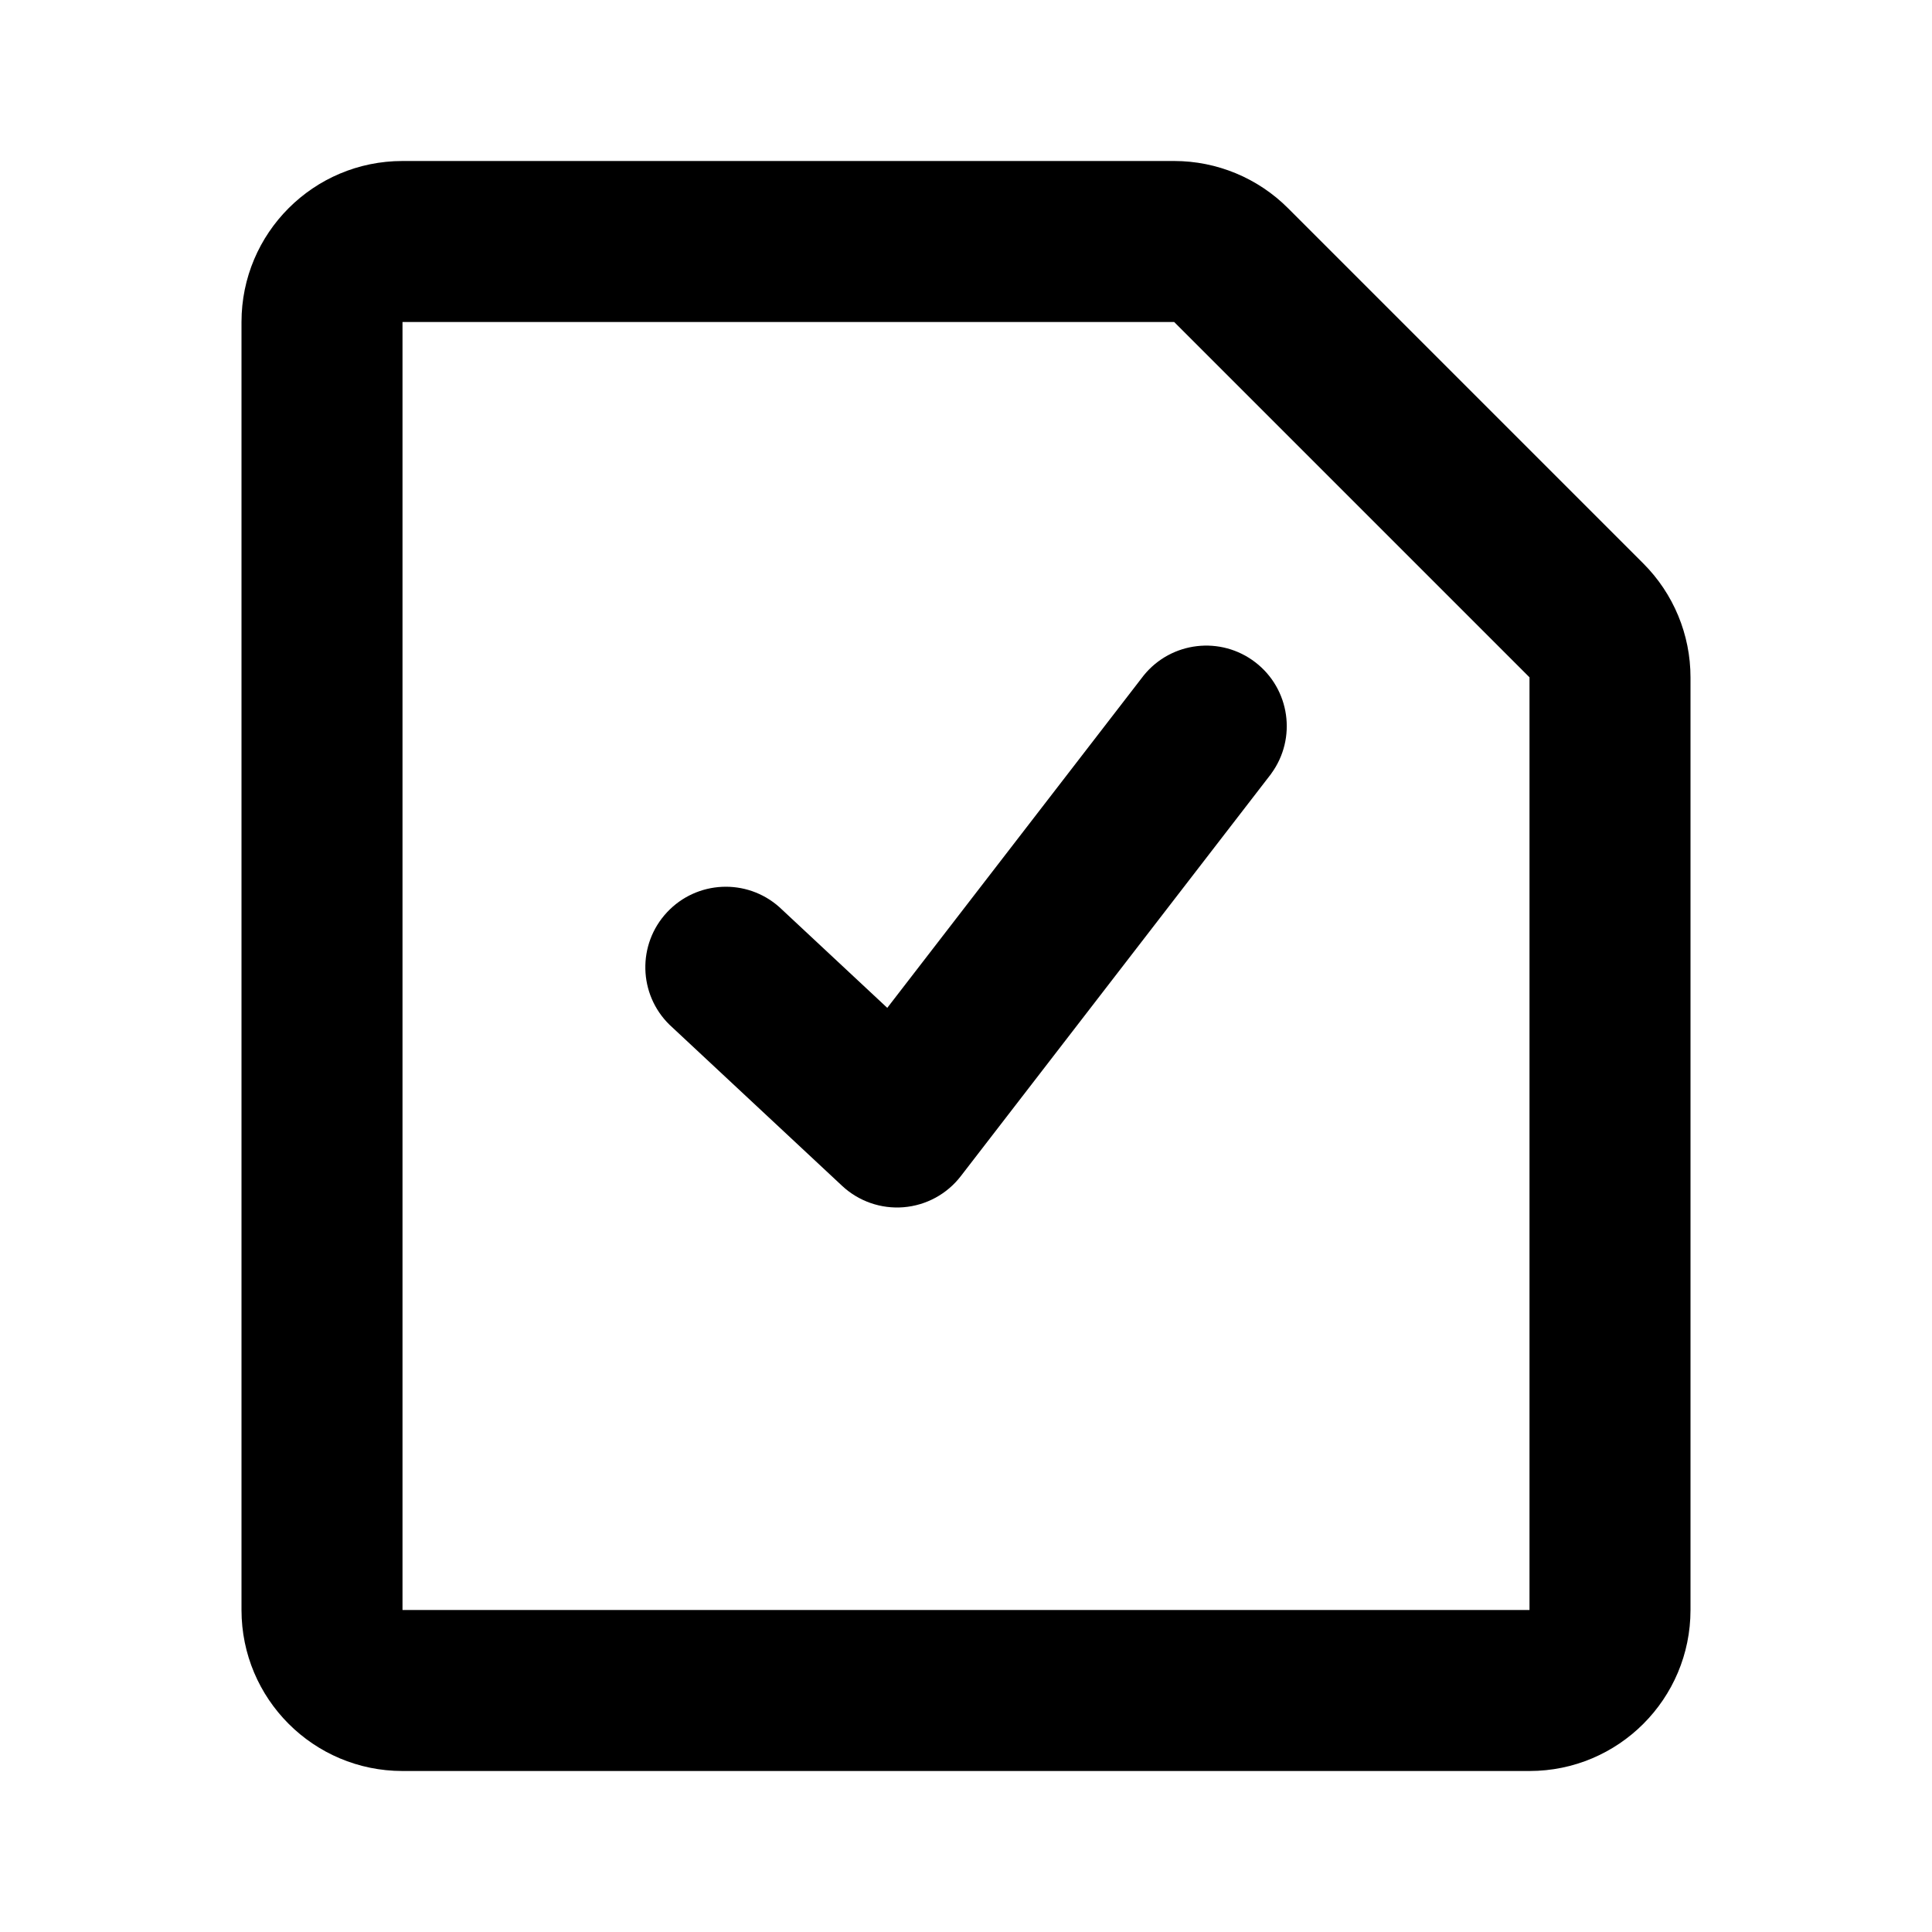
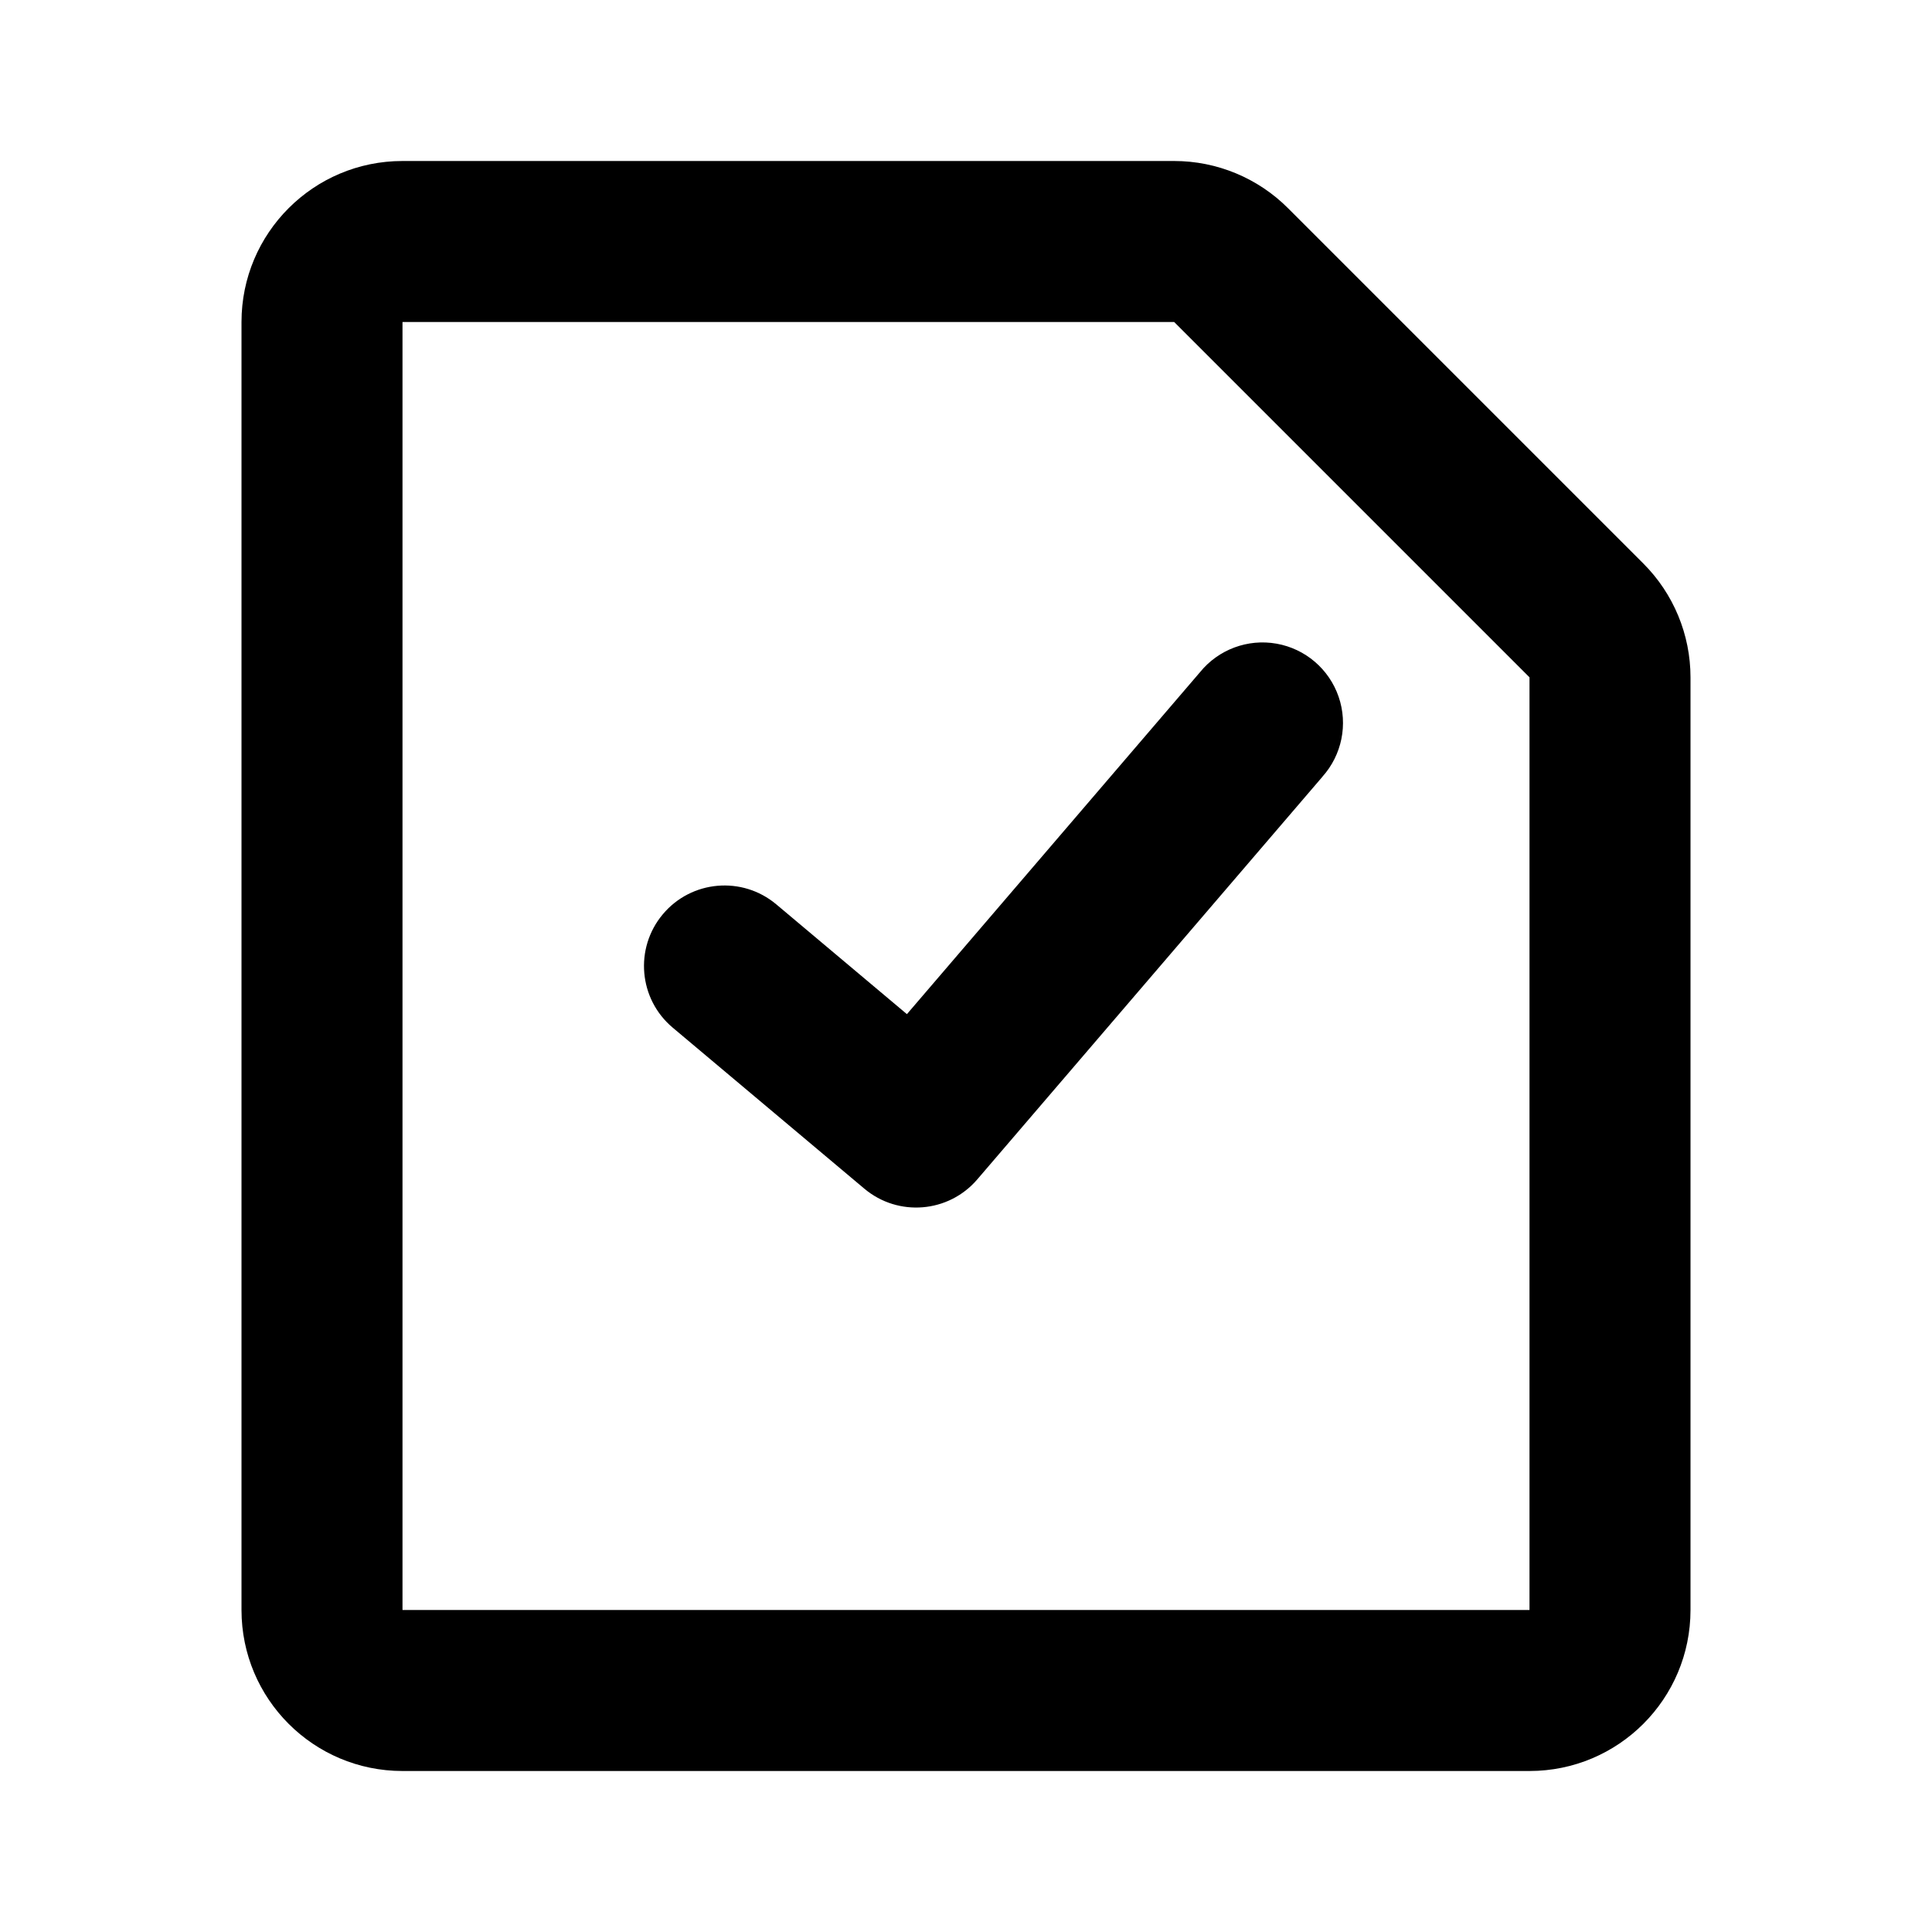
<svg xmlns="http://www.w3.org/2000/svg" width="24" height="24" fill="none" viewBox="0 0 24 24">
-   <path fill="currentColor" fill-rule="evenodd" d="M5 2a2 2 0 00-2 2v16a2 2 0 002 2h14a2 2 0 002-2V8.414A2 2 0 0020.414 7L16 2.586A2 2 0 0014.586 2H5zm0 2h9.586L19 8.414V20H5V4zm10.792 5.61a1 1 0 00-1.584-1.22l-3.186 4.13-1.34-1.251a1 1 0 00-1.364 1.462l2.143 2a1 1 0 001.474-.12l3.857-5z" />
+   <path fill="currentColor" fill-rule="evenodd" d="M5 2a2 2 0 00-2 2v16a2 2 0 002 2h14a2 2 0 002-2V8.414A2 2 0 0020.414 7L16 2.586A2 2 0 0014.586 2H5zm0 2h9.586L19 8.414V20H5V4zm11.426 5.65a1 1 0 10-1.519-1.3l-3.641 4.248-1.623-1.364a1 1 0 00-1.286 1.532l2.38 2a1 1 0 001.403-.115l4.286-5z" />
</svg>
